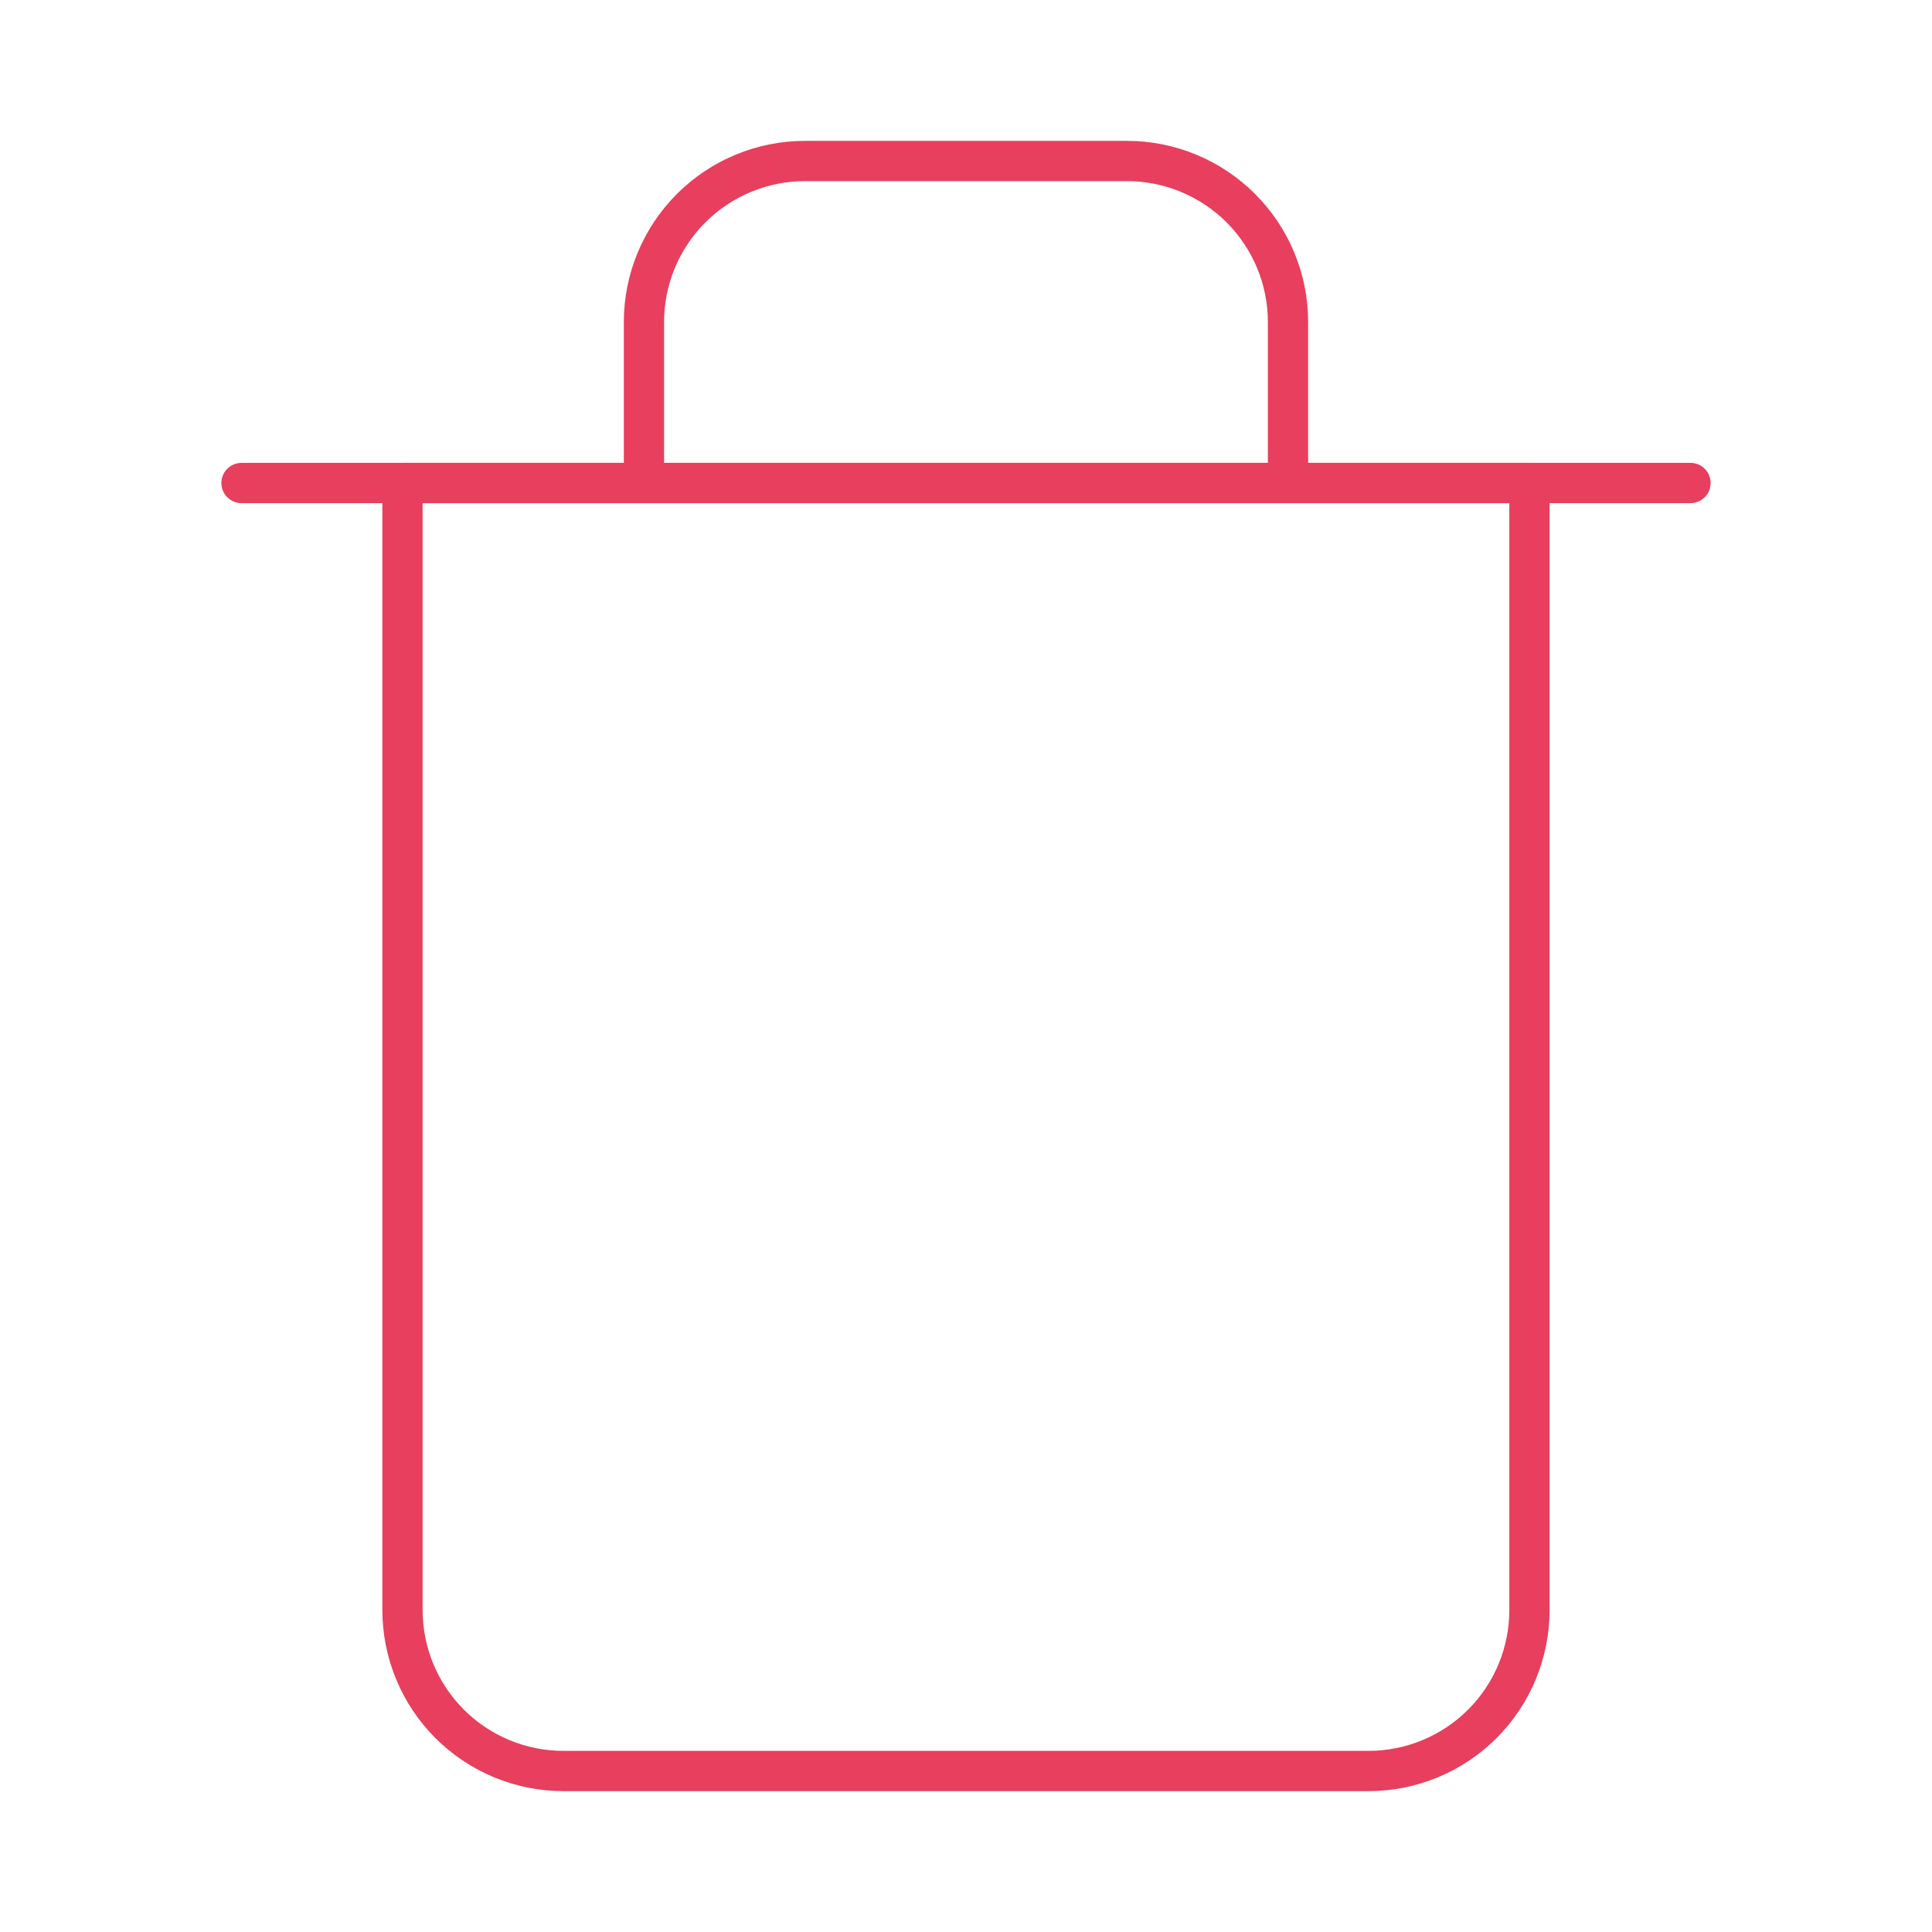
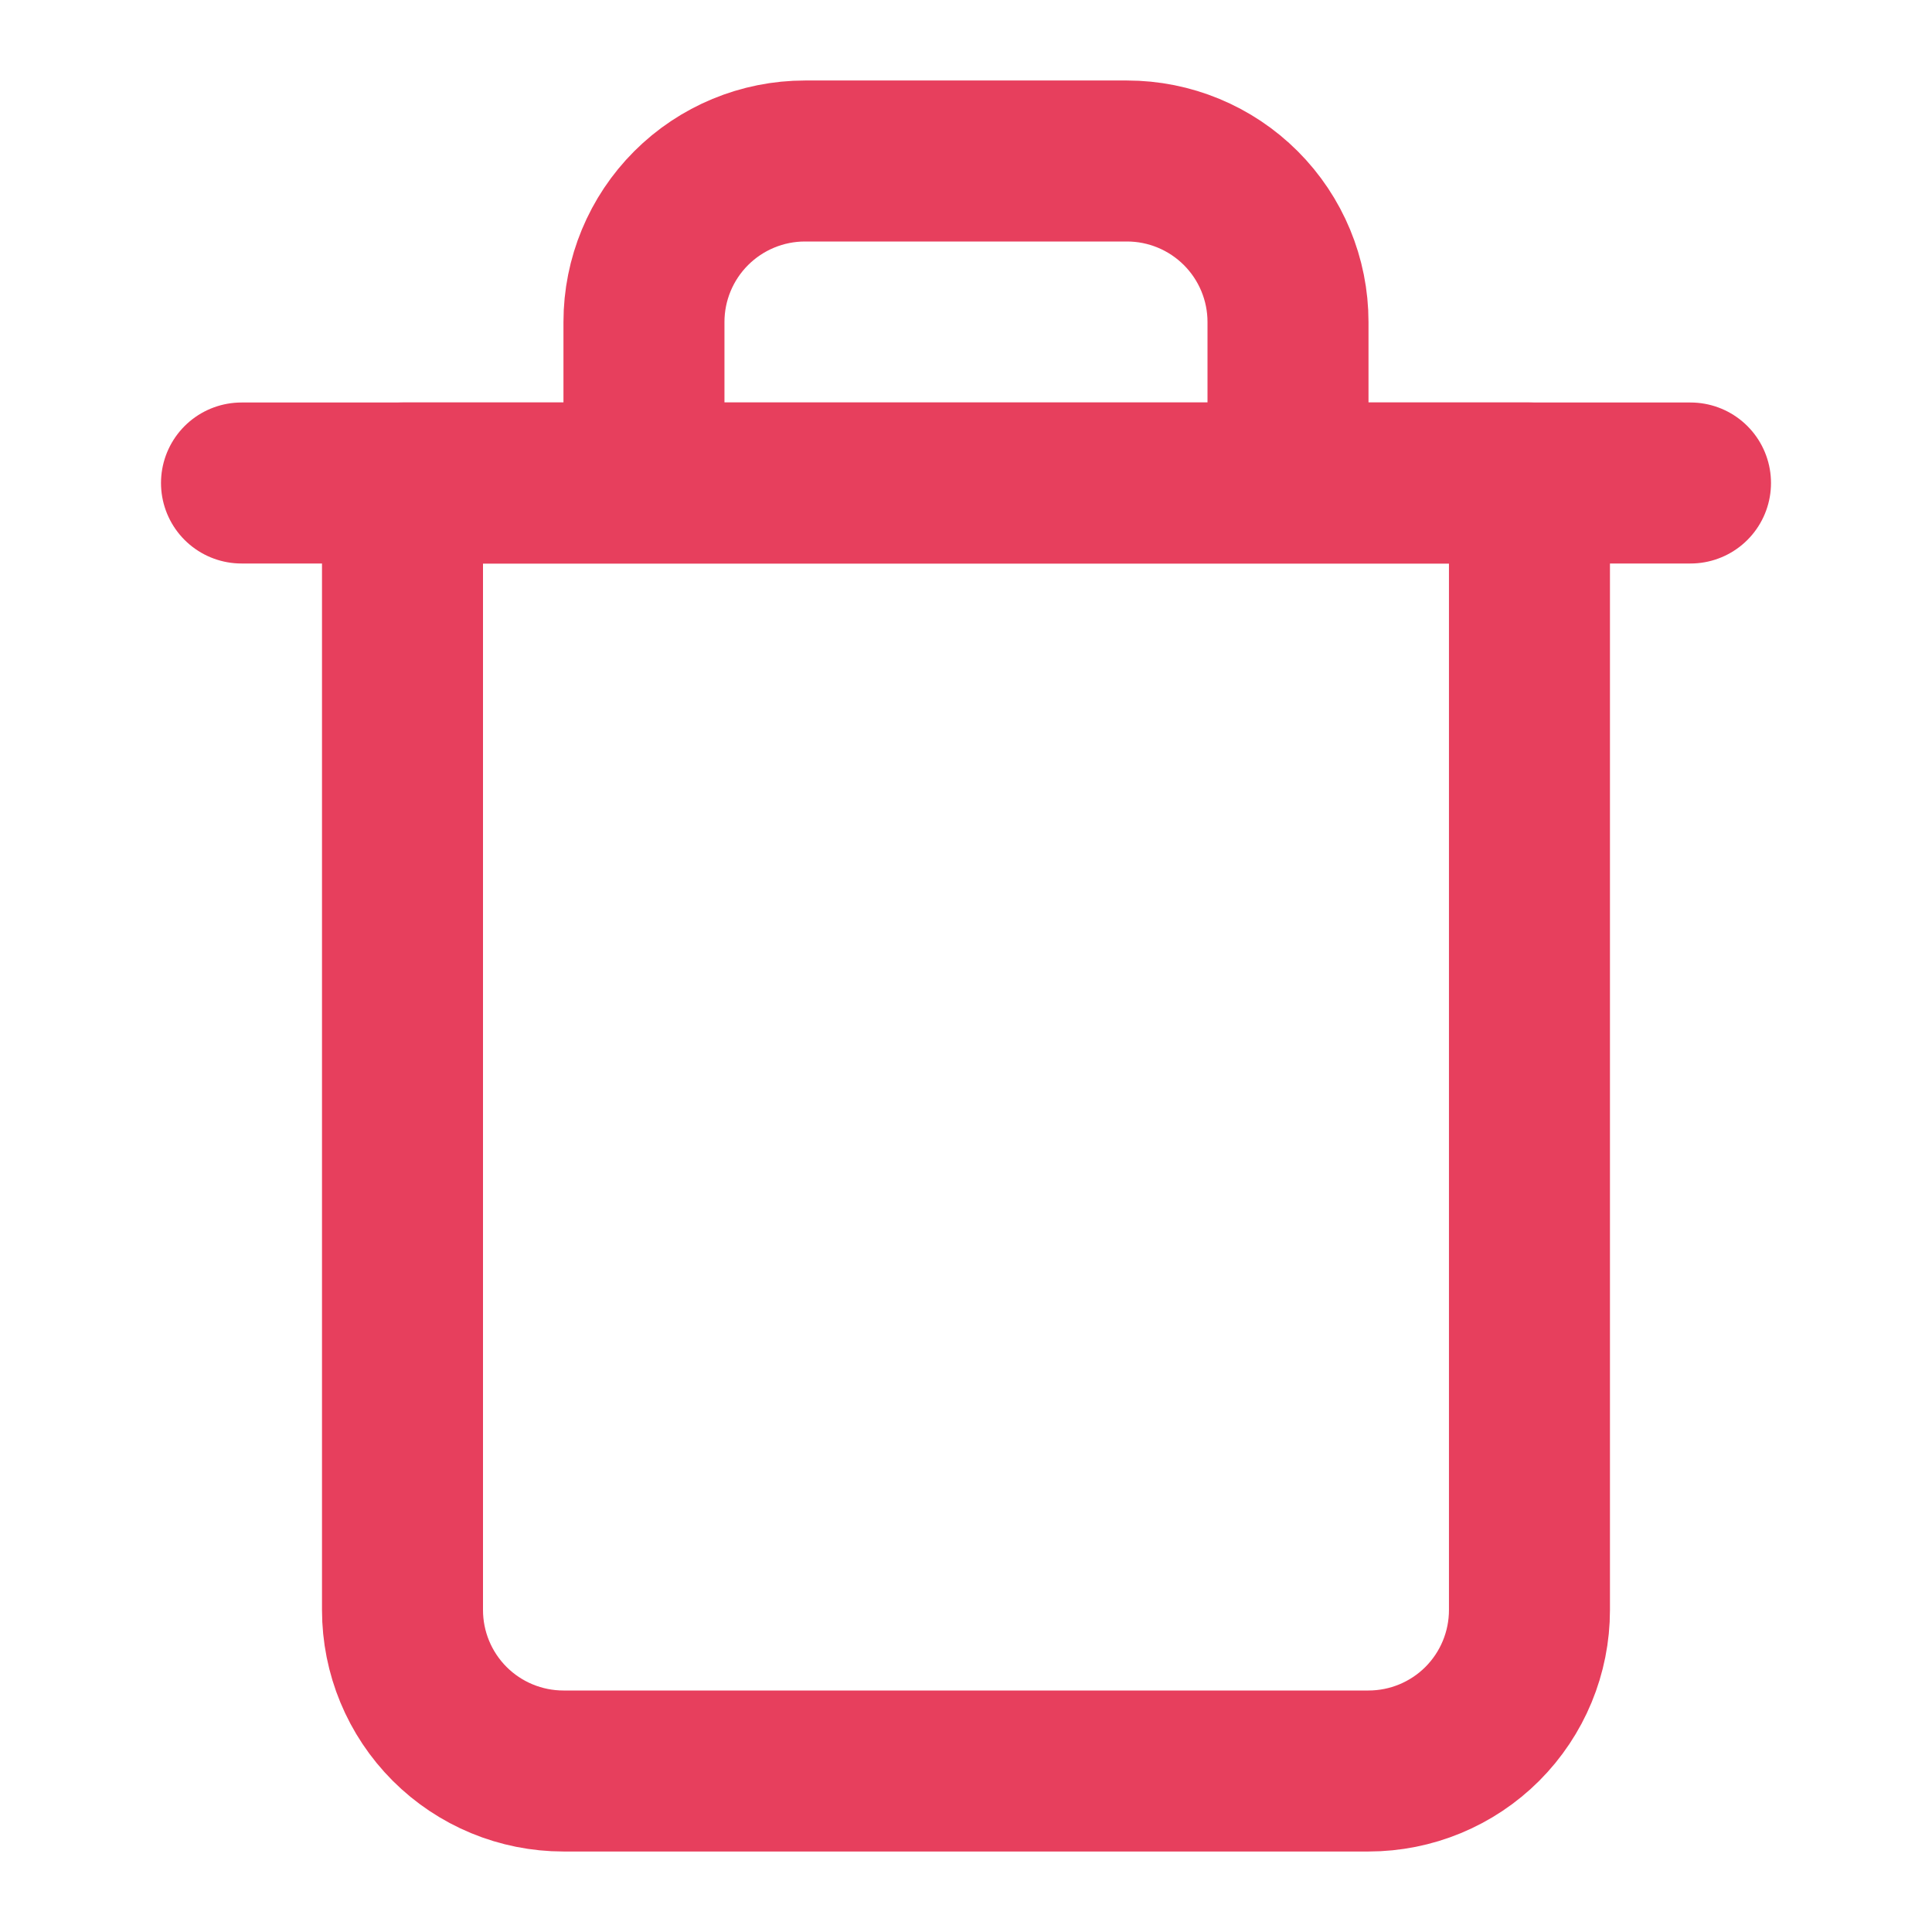
<svg xmlns="http://www.w3.org/2000/svg" width="48" height="48" viewBox="0 0 48 48" fill="none">
-   <path d="M6 12H10H42" stroke="#E73F5D" strokeWidth="4" stroke-linecap="round" stroke-linejoin="round" />
-   <path d="M15.999 12V8C15.999 6.939 16.421 5.922 17.171 5.172C17.921 4.422 18.939 4 20 4H28C29.06 4 30.078 4.422 30.828 5.172C31.578 5.922 32 6.939 32 8V12M37.999 12V40C37.999 41.061 37.578 42.078 36.828 42.829C36.078 43.579 35.06 44 33.999 44H13.999C12.939 44 11.921 43.579 11.171 42.829C10.421 42.078 10 41.061 10 40V12H37.999Z" stroke="#E73F5D" strokeWidth="4" stroke-linecap="round" stroke-linejoin="round" />
+   <path d="M6 12H10H42" stroke="#E73F5D" stroke-width="4" stroke-linecap="round" stroke-linejoin="round" />
+   <path d="M15.999 12V8C15.999 6.939 16.421 5.922 17.171 5.172C17.921 4.422 18.939 4 20 4H28C29.06 4 30.078 4.422 30.828 5.172C31.578 5.922 32 6.939 32 8V12M37.999 12V40C37.999 41.061 37.578 42.078 36.828 42.829C36.078 43.579 35.06 44 33.999 44H13.999C12.939 44 11.921 43.579 11.171 42.829C10.421 42.078 10 41.061 10 40V12H37.999Z" stroke="#E73F5D" stroke-width="4" stroke-linecap="round" stroke-linejoin="round" />
</svg>
